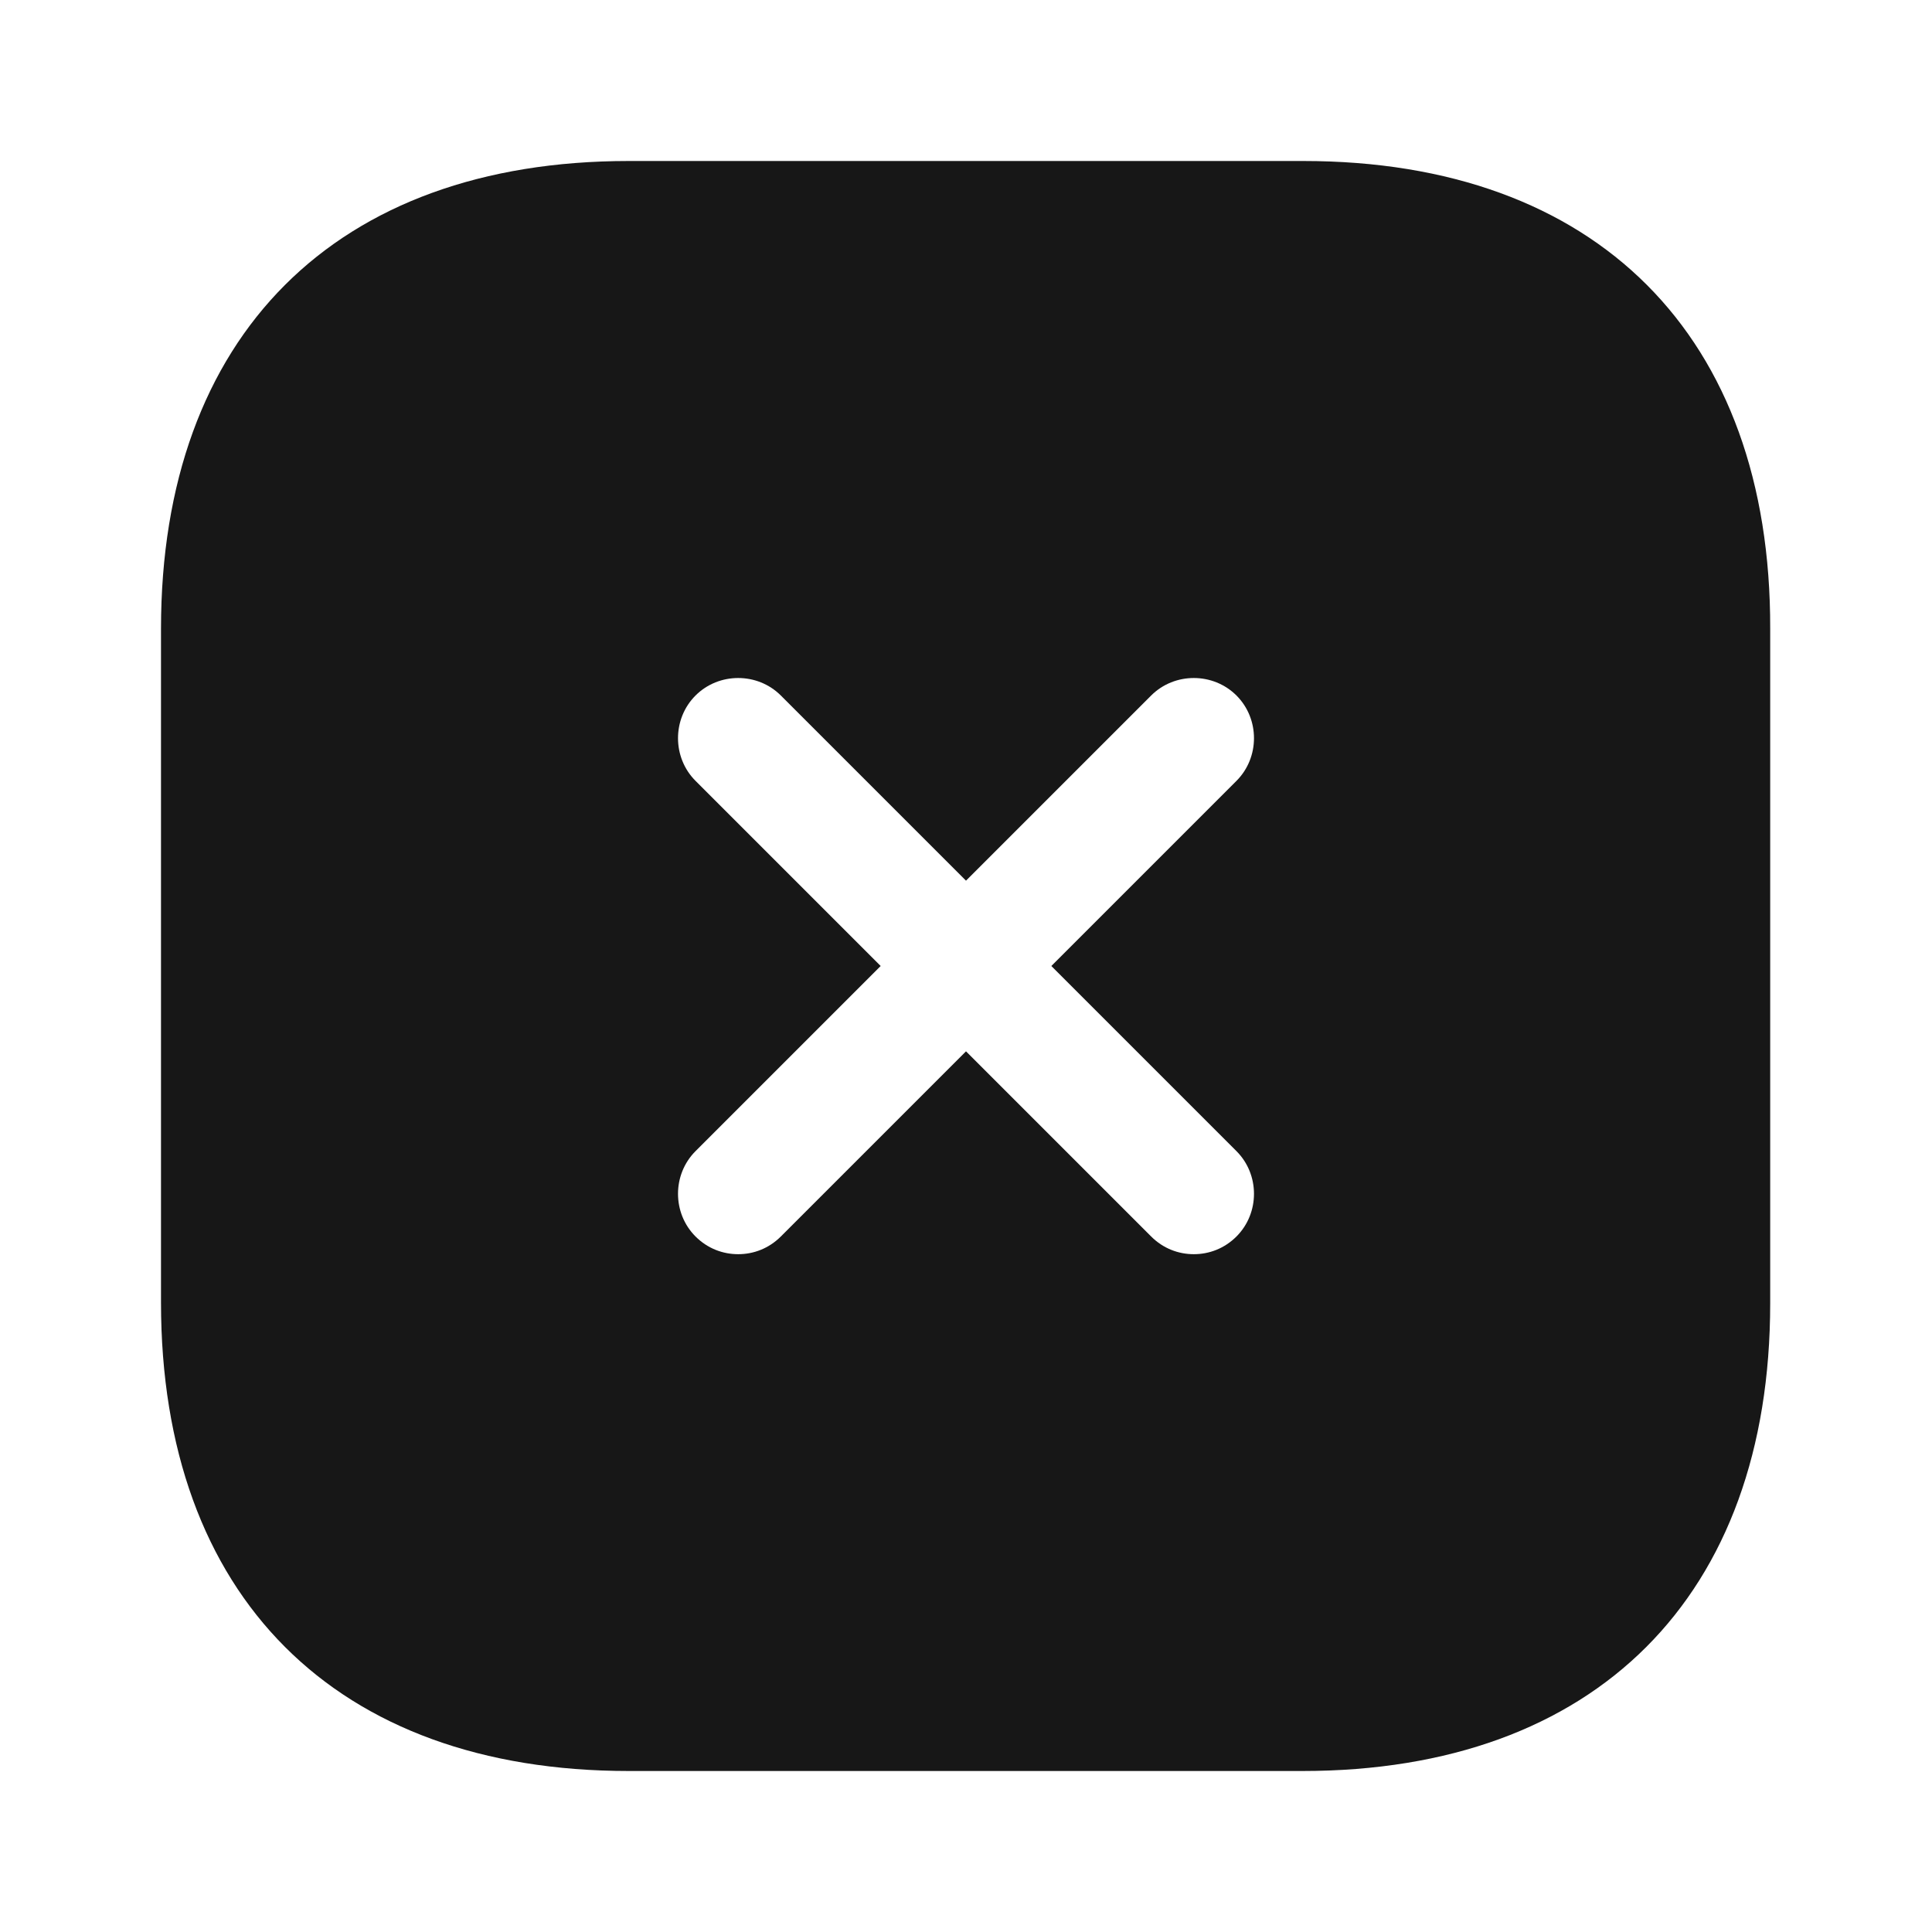
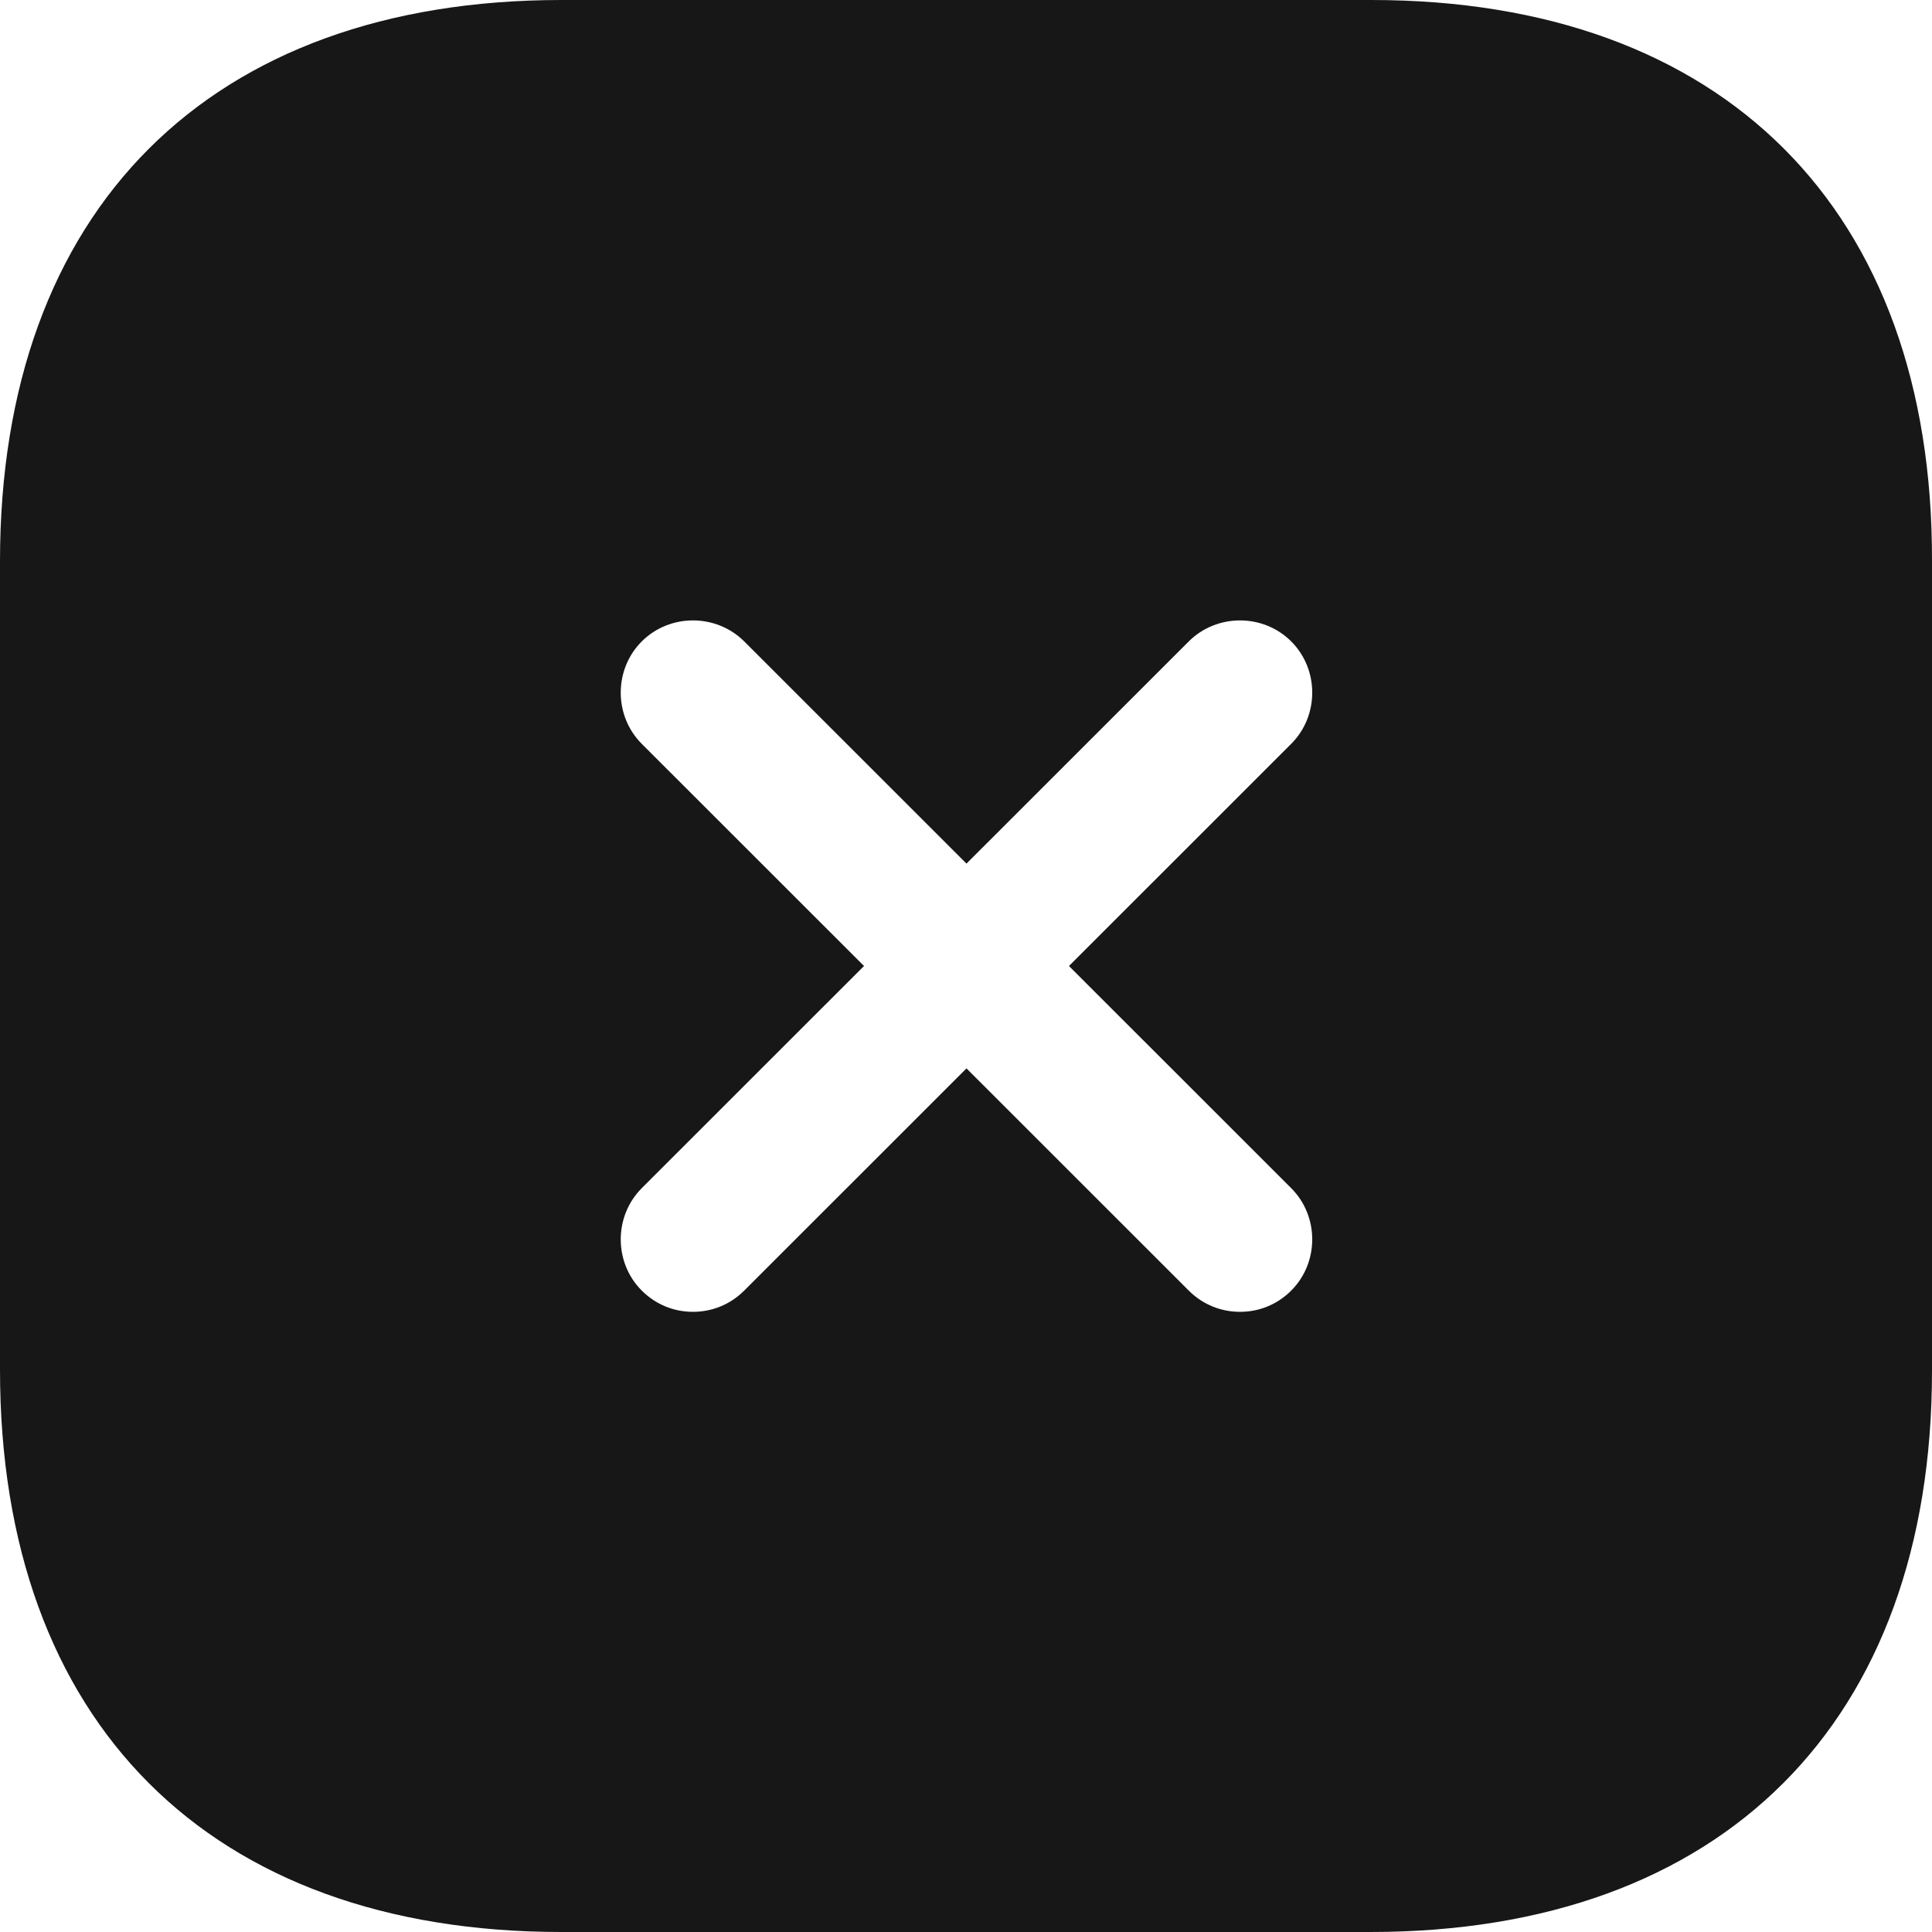
<svg xmlns="http://www.w3.org/2000/svg" width="24" height="24" viewBox="0 0 24 24" fill="none">
-   <path d="M16.19 2H7.81C4.17 2 2 4.17 2 7.81V16.18C2 19.83 4.17 22 7.81 22H16.18C19.82 22 21.99 19.83 21.99 16.19V7.81C22 4.17 19.83 2 16.19 2ZM15.36 14.3C15.65 14.59 15.65 15.07 15.36 15.36C15.21 15.51 15.02 15.58 14.83 15.58C14.64 15.58 14.45 15.51 14.3 15.36L12 13.06L9.7 15.36C9.55 15.51 9.36 15.58 9.17 15.58C8.98 15.58 8.79 15.51 8.64 15.36C8.35 15.07 8.35 14.59 8.64 14.3L10.94 12L8.64 9.7C8.35 9.41 8.35 8.93 8.64 8.64C8.93 8.35 9.41 8.35 9.7 8.64L12 10.94L14.3 8.64C14.59 8.35 15.07 8.35 15.36 8.64C15.65 8.93 15.65 9.41 15.36 9.7L13.06 12L15.36 14.3Z" fill="#171717" />
+   <path d="M17.037 0H6.975C2.605 0 0 2.604 0 6.972V17.016C0 21.396 2.605 24 6.975 24H17.024C21.395 24 24 21.396 24 17.028V6.972C24.012 2.604 21.407 0 17.037 0ZM16.04 14.76C16.388 15.108 16.388 15.684 16.04 16.032C15.86 16.212 15.632 16.296 15.404 16.296C15.176 16.296 14.947 16.212 14.767 16.032L12.006 13.272L9.245 16.032C9.065 16.212 8.836 16.296 8.608 16.296C8.38 16.296 8.152 16.212 7.972 16.032C7.624 15.684 7.624 15.108 7.972 14.76L10.733 12L7.972 9.24C7.624 8.892 7.624 8.316 7.972 7.968C8.32 7.62 8.896 7.62 9.245 7.968L12.006 10.728L14.767 7.968C15.116 7.62 15.692 7.62 16.04 7.968C16.388 8.316 16.388 8.892 16.04 9.24L13.279 12L16.04 14.76Z" fill="#171717" />
</svg>
